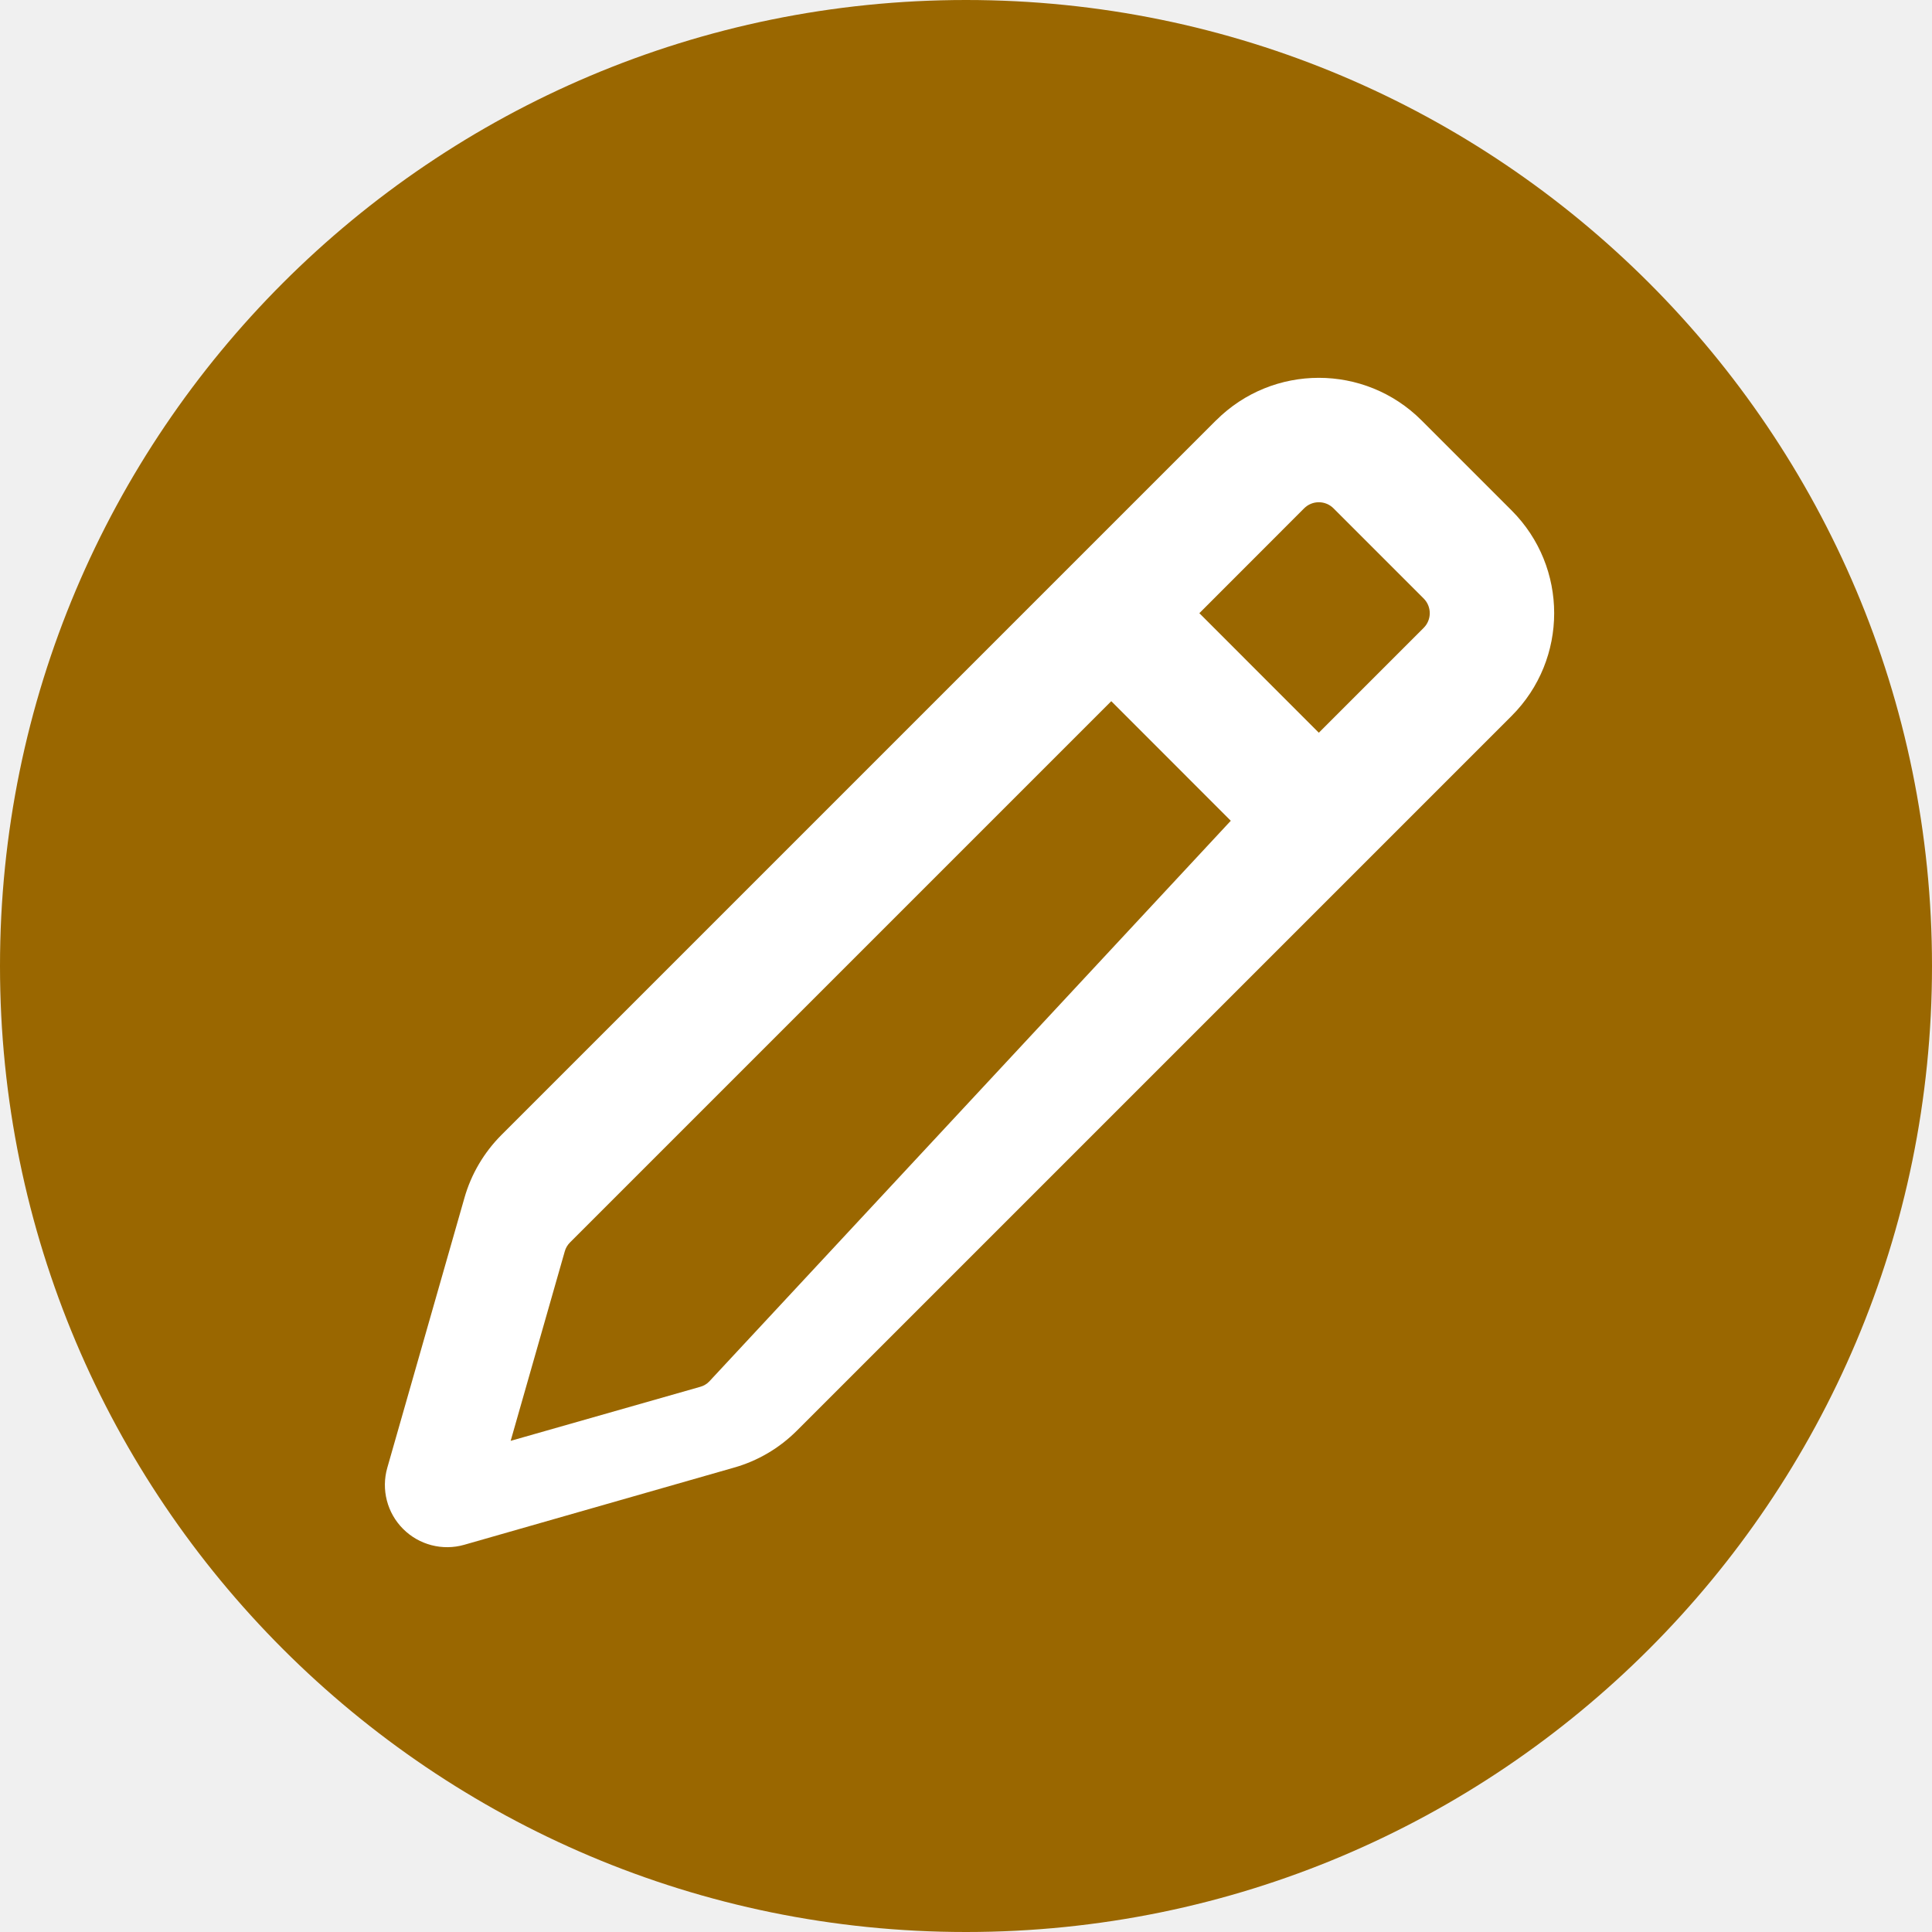
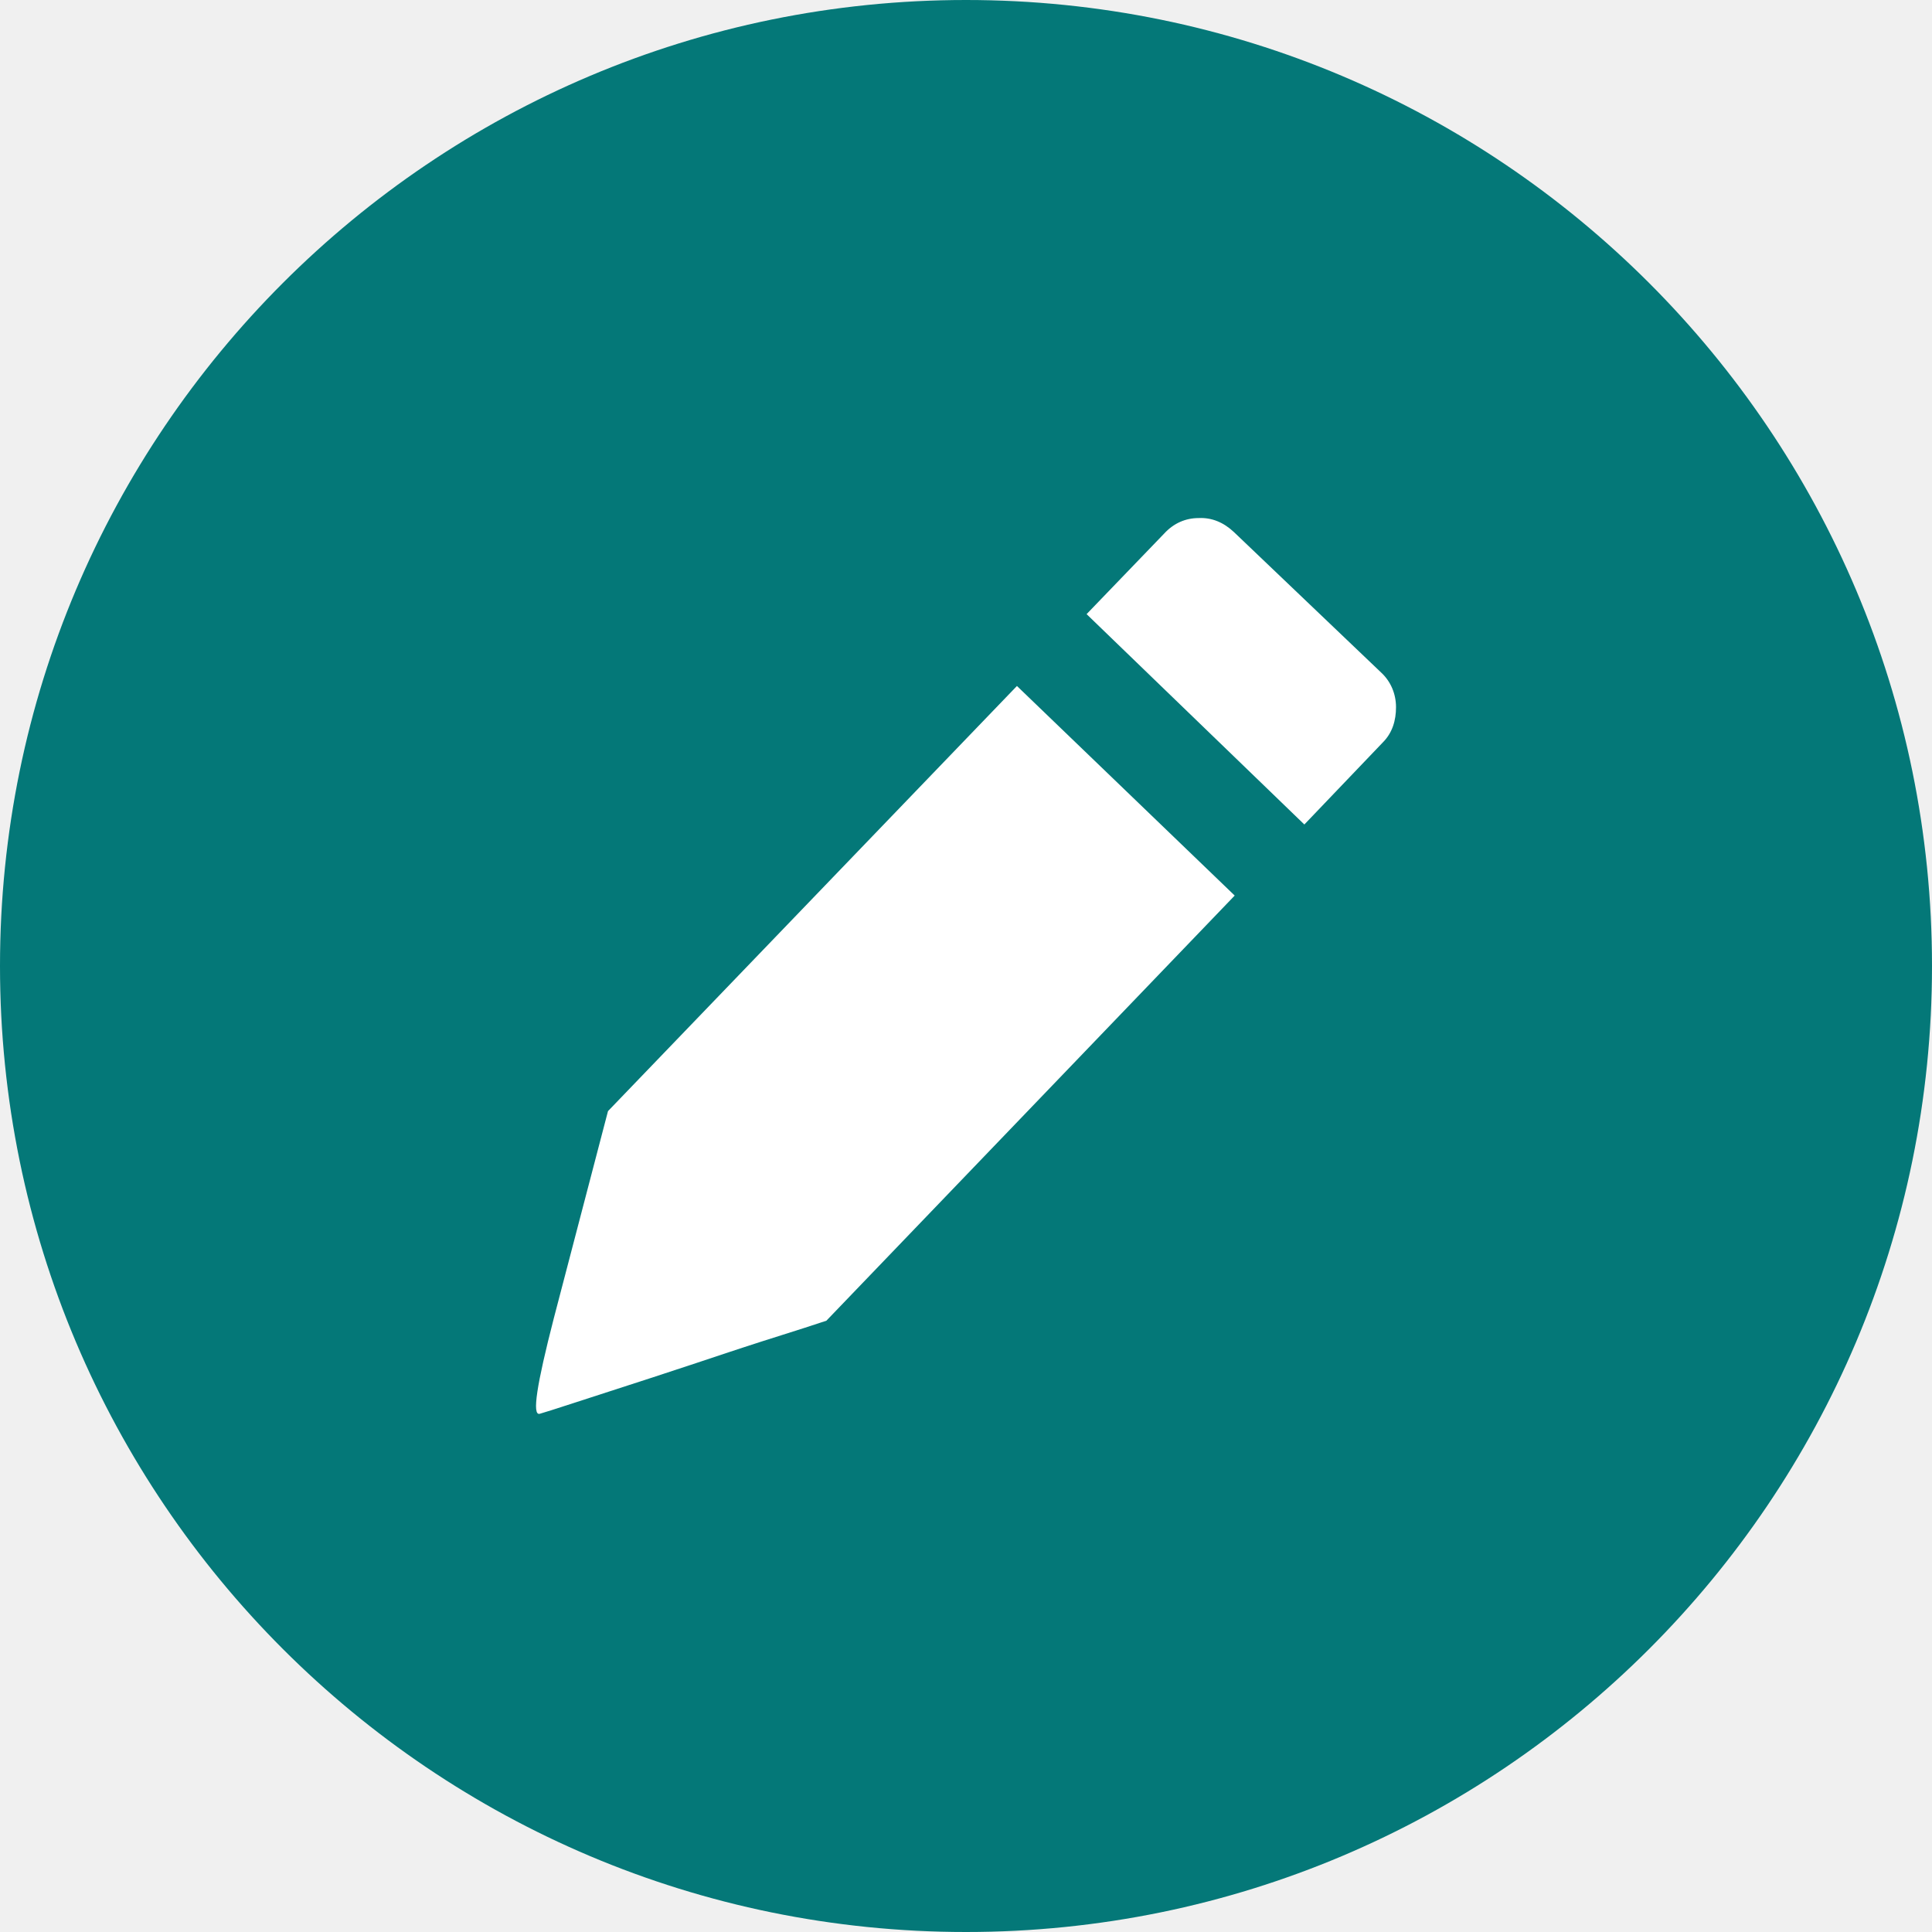
- <svg xmlns="http://www.w3.org/2000/svg" viewBox="0 0 16 16" width="16" height="16">
-   <circle cx="8" cy="8" r="8" fill="#9a6700" />
-   <path fill="#fff" transform="translate(2.5, 2.5) scale(0.6875)" d="M11.013 1.427a1.75 1.75 0 0 1 2.474 0l1.086 1.086a1.75 1.75 0 0 1 0 2.474l-8.61     8.61c-.21.21-.47.364-.756.445l-3.251.93a.75.75 0 0 1-.927-.928l.929-3.25c.081-.286     .235-.547.445-.758l8.61-8.61Zm1.414 1.06a.25.25 0 0 0-.354 0L10.811 3.75l1.439 1.44     1.263-1.263a.25.25 0 0 0 0-.354l-1.086-1.086ZM11.189 6.25 9.75 4.81 3.23     11.33c-.03.03-.052.067-.063.107l-.652 2.283 2.284-.651a.237.237 0 0 0     .107-.063L11.19 6.25Z" />
+ <svg xmlns="http://www.w3.org/2000/svg" viewBox="0 0 122.88 122.88" width="16" height="16">
+   <circle cx="61.44" cy="61.44" r="61.44" fill="#047878" />
+   <path fill="#ffffff" d="M52.56,84c-1.82,0.61-3.68,1.17-5.5,1.77c-1.82,0.61-3.64,1.21-5.5,1.82c-4.34,1.4-6.71,2.19-7.23,2.33c-0.51,0.14-0.19-1.86,0.89-6.06l3.45-13.19l26.01-27.04l13.85,13.33L52.56,84L52.56,84L52.56,84z M78.48,33.84c-0.65-0.61-1.4-0.93-2.24-0.89c-0.84,0-1.59,0.33-2.19,0.98l-4.94,5.13l13.85,13.38l4.99-5.22c0.61-0.61,0.84-1.4,0.84-2.24c0-0.84-0.33-1.63-0.93-2.19L78.48,33.84L78.48,33.84L78.48,33.84z" />
</svg>
